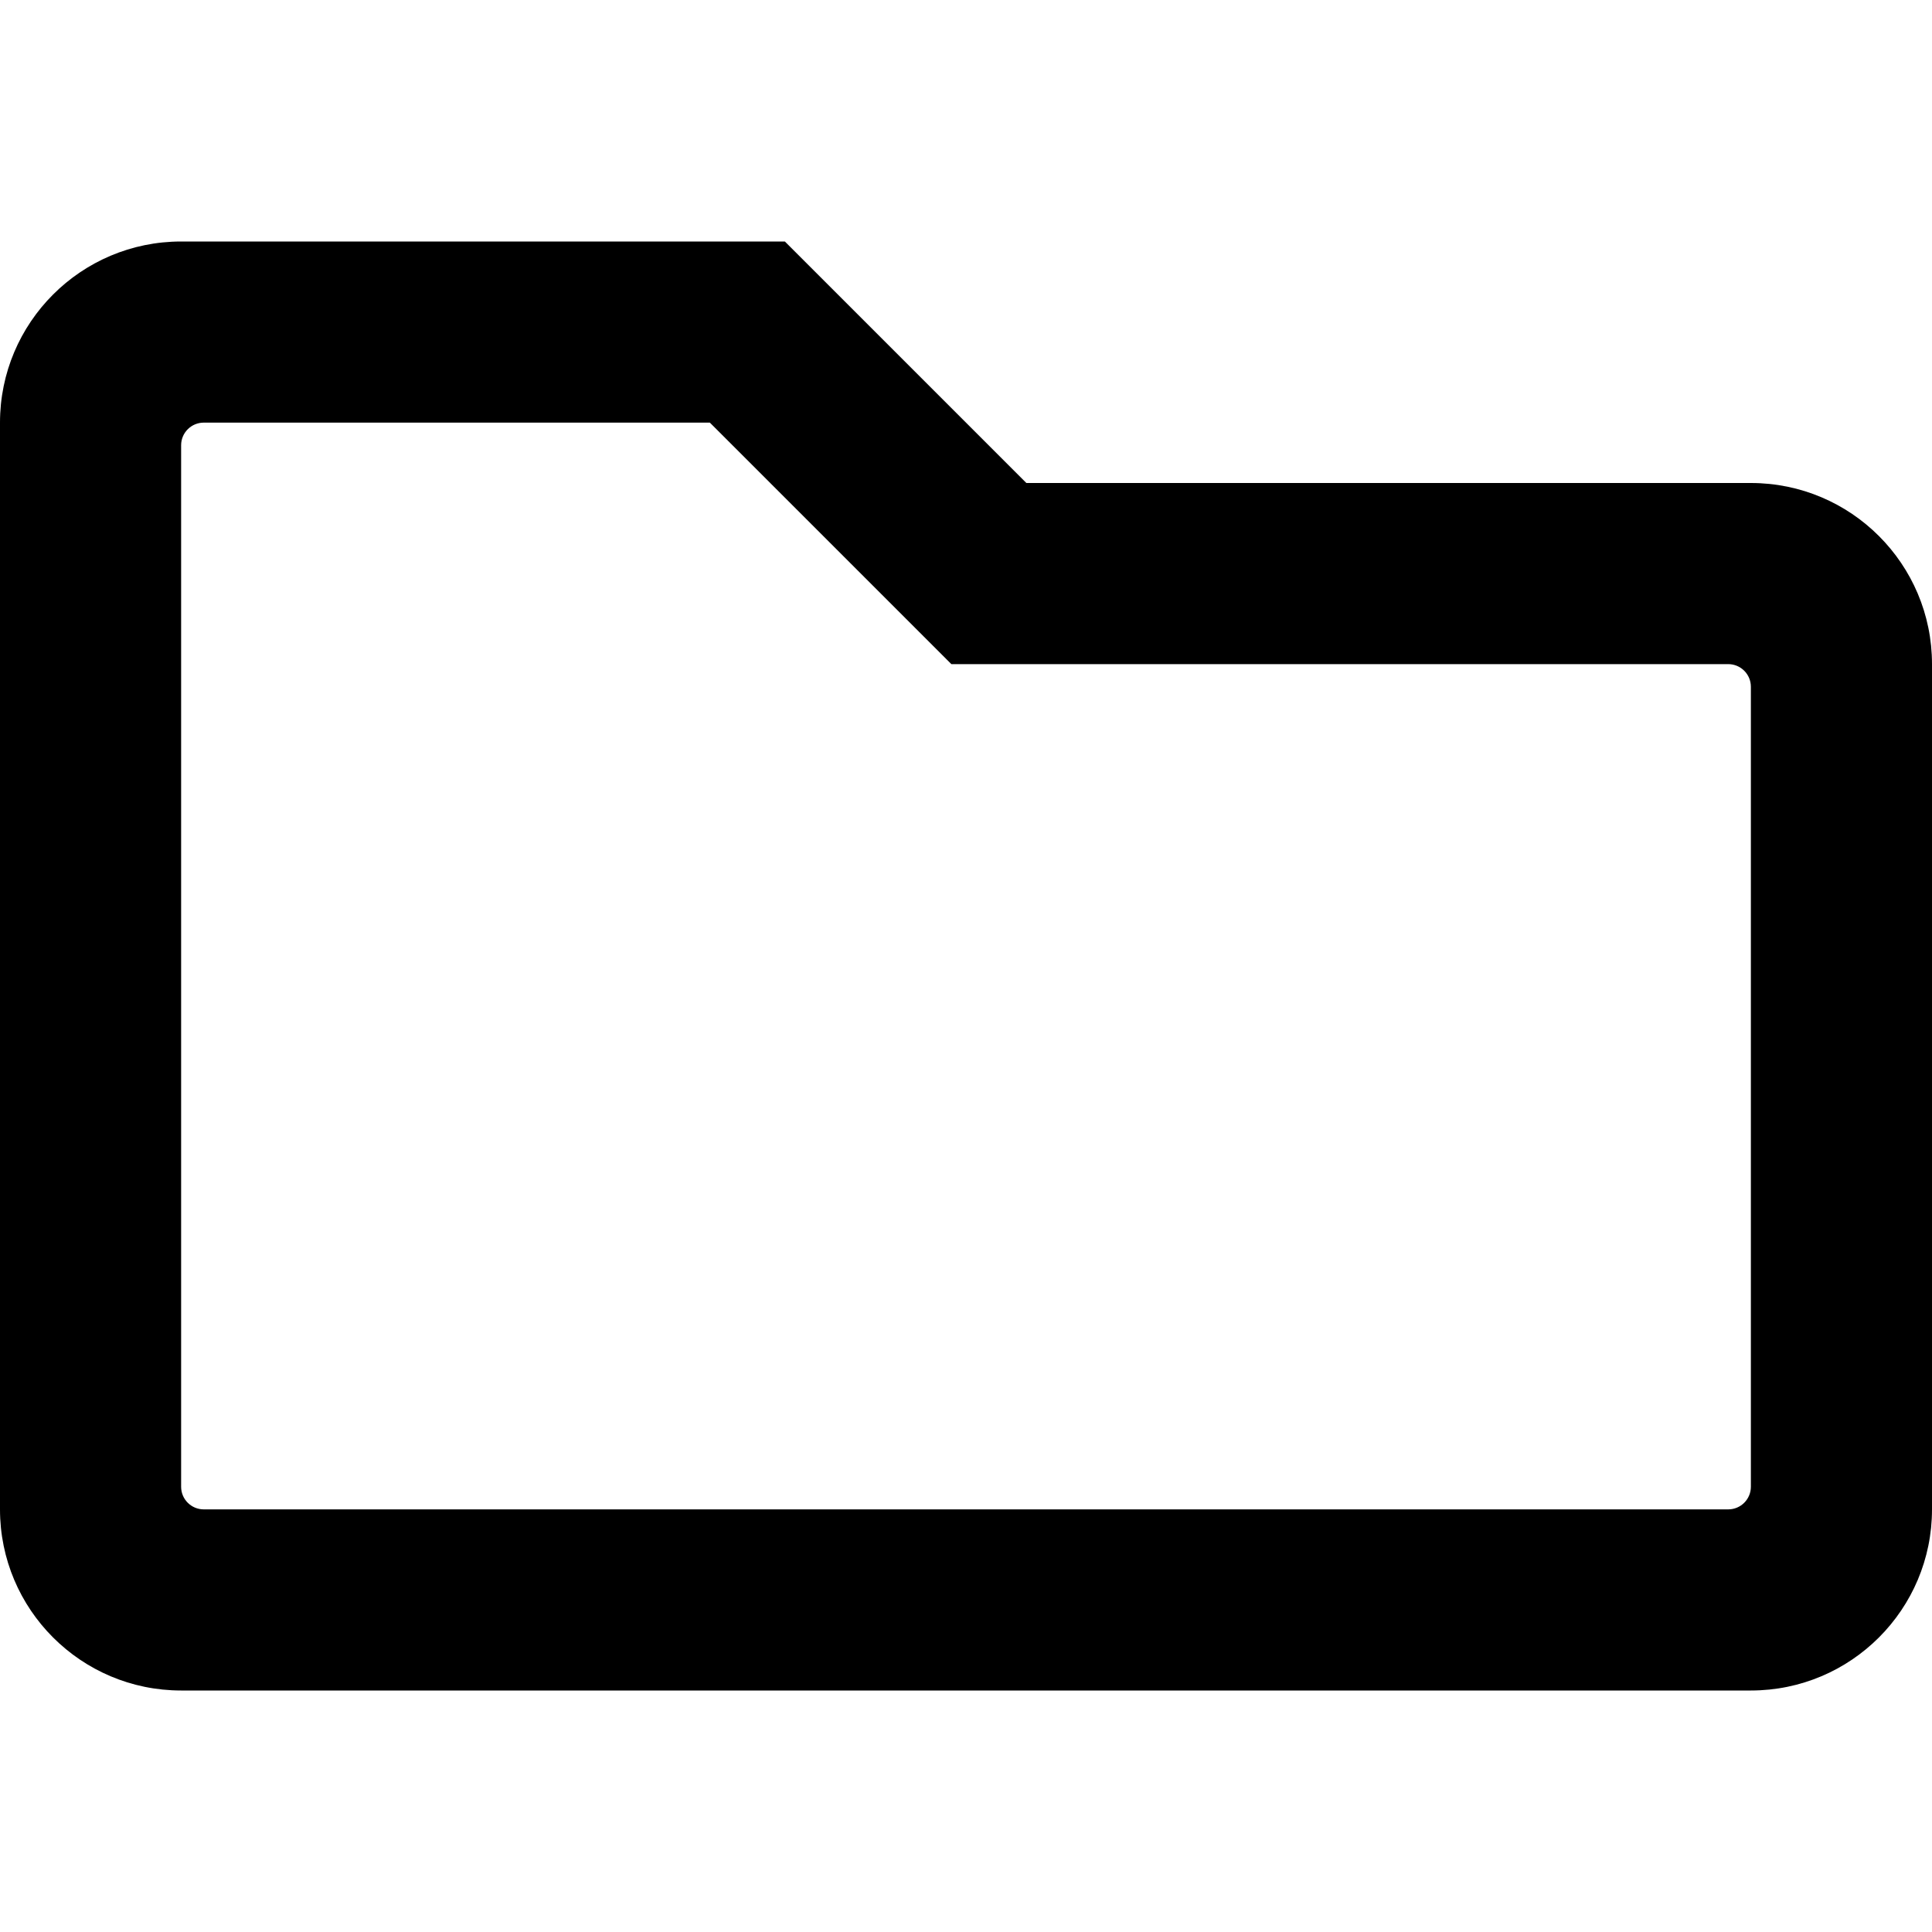
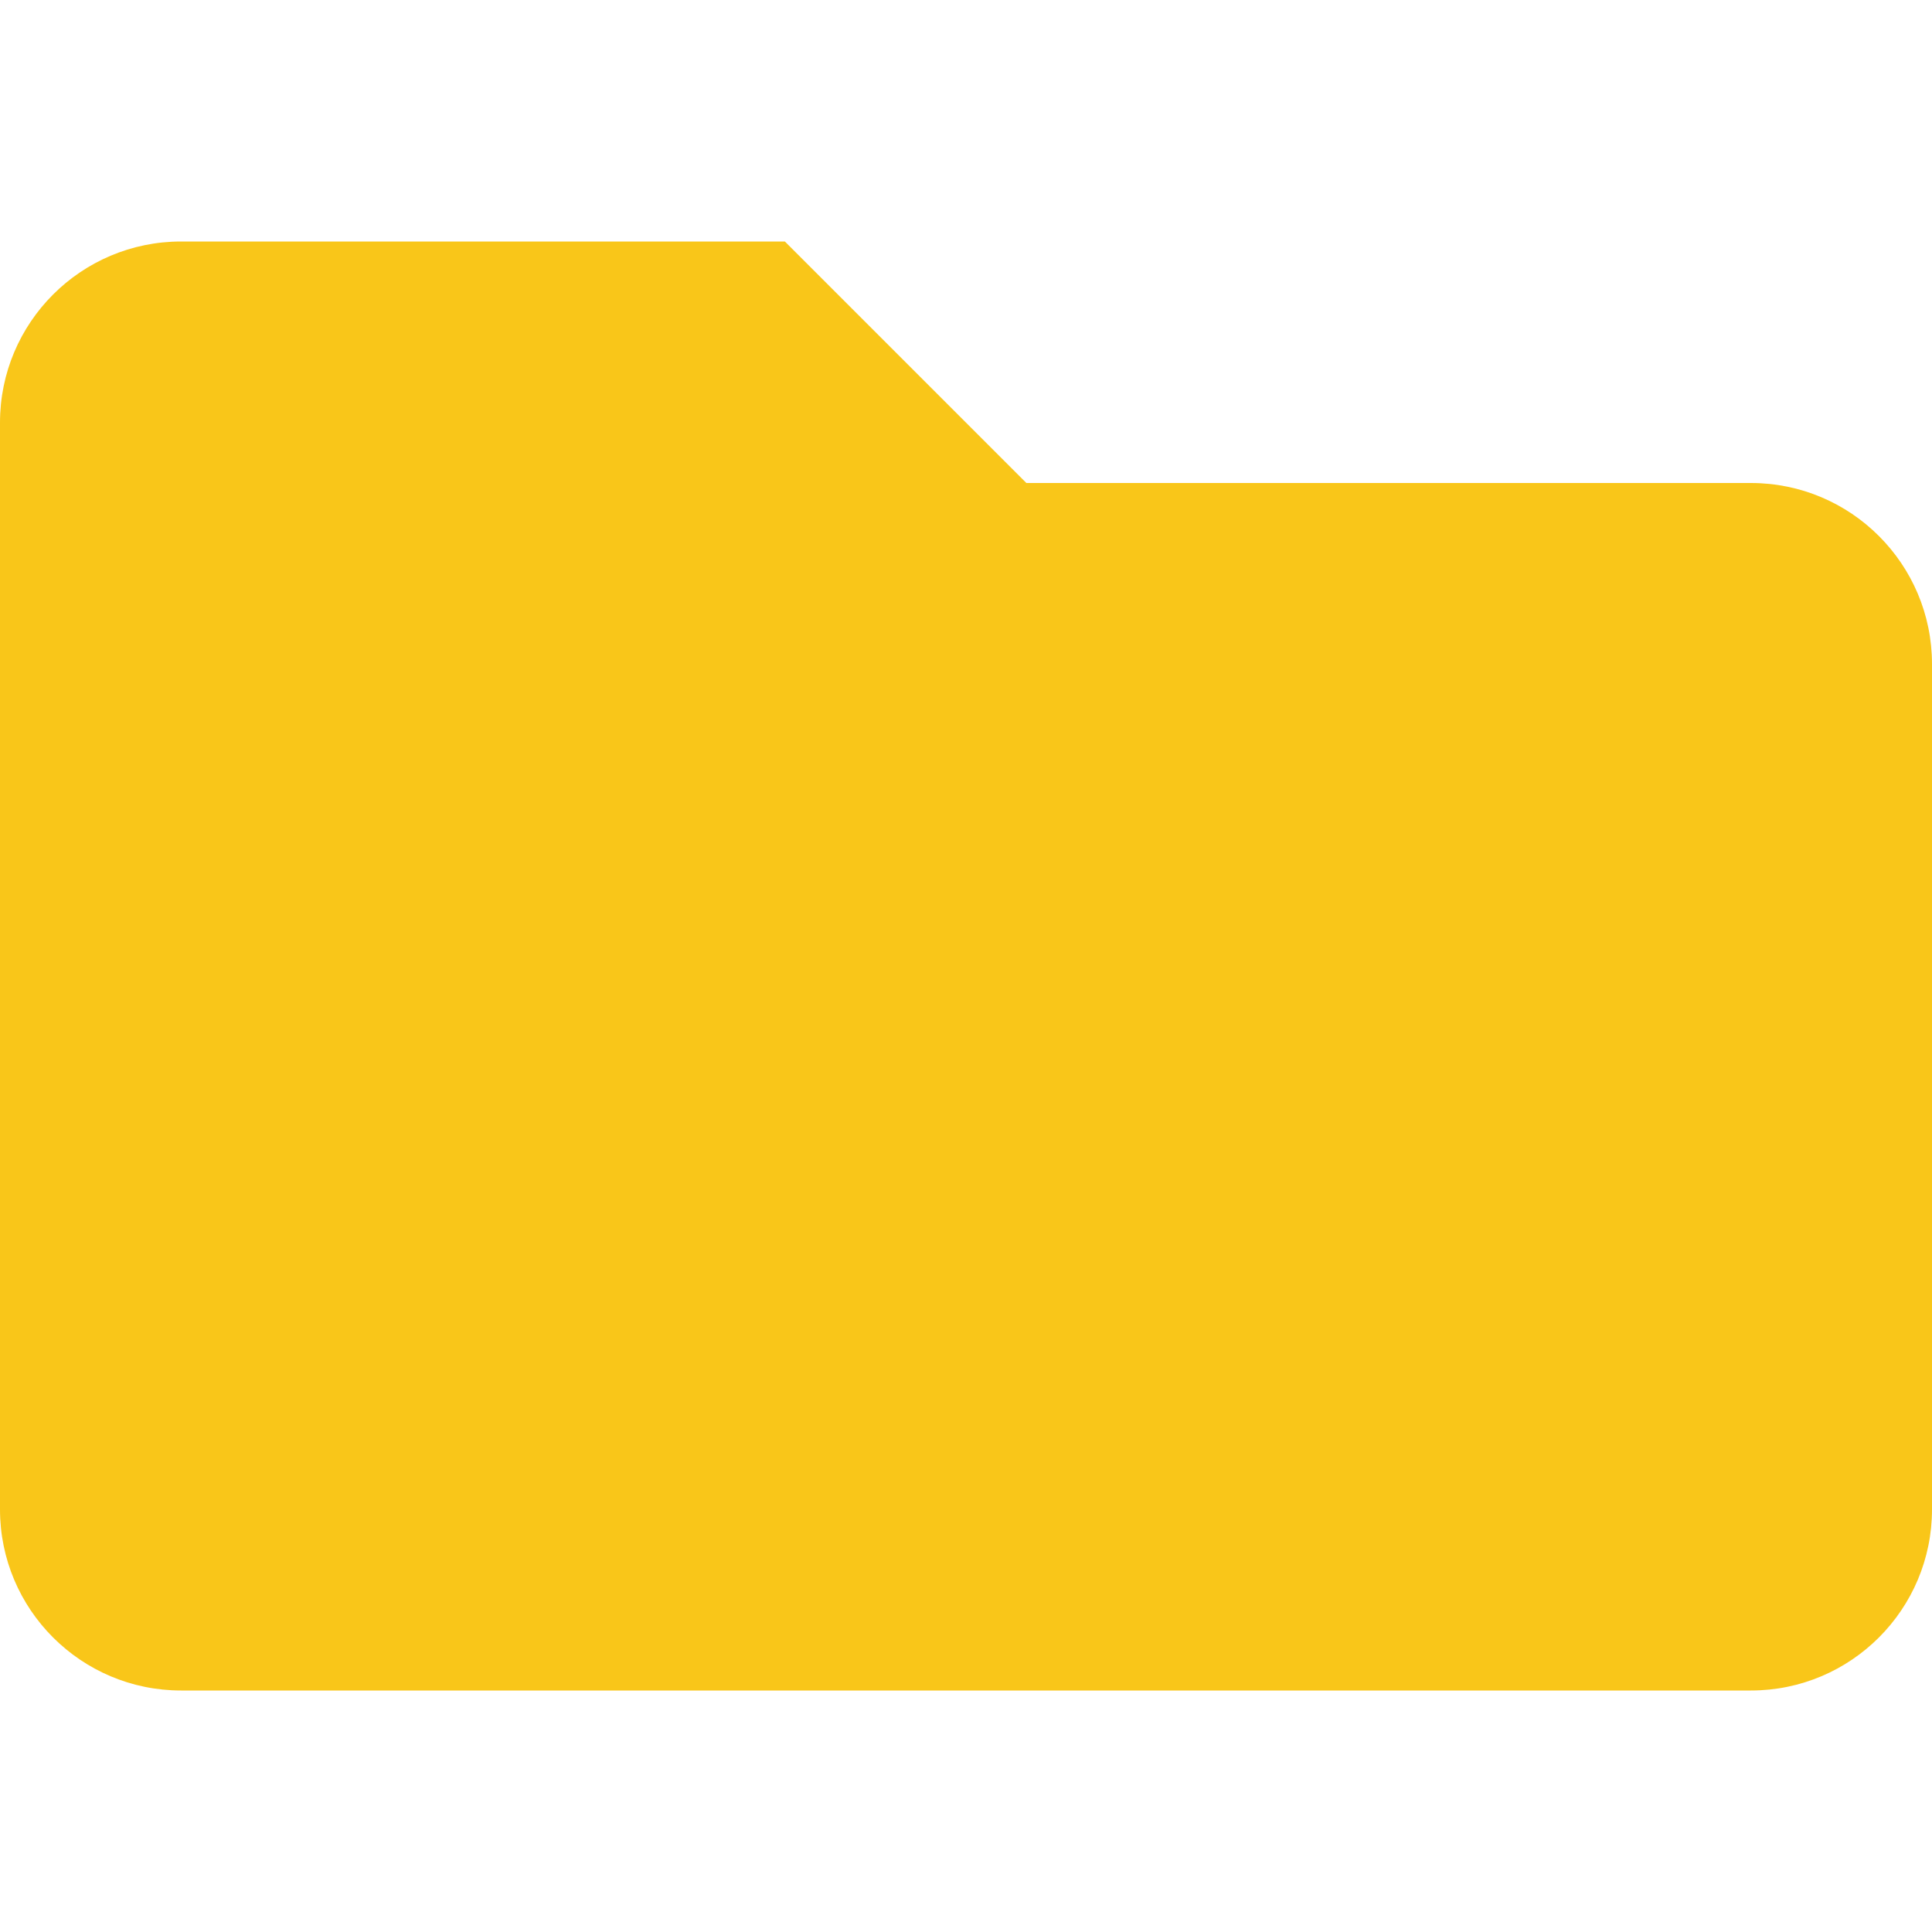
<svg xmlns="http://www.w3.org/2000/svg" viewBox="0 0 512 512">
-   <path d="M464 128H272l-64-64H48C21.49 64 0 85.49 0 112v288c0 26.51 21.49 48 48 48h416c26.51 0 48-21.49 48-48V176c0-26.51-21.49-48-48-48zm-6 272H54c-3.314 0-6-2.678-6-5.992V117.992A5.993 5.993 0 0 1 54 112h134.118l64 64H458a6 6 0 0 1 6 6v212a6 6 0 0 1-6 6z" />
+   <style type="text/css">
+    .st0{fill:#F9C619;}
+ </style>
+   <path class="st0" d="M464 128H272l-64-64H48C21.49 64 0 85.49 0 112v288c0 26.51 21.49 48 48 48h416c26.51 0 48-21.49 48-48V176c0-26.51-21.49-48-48-48z" />
</svg>
